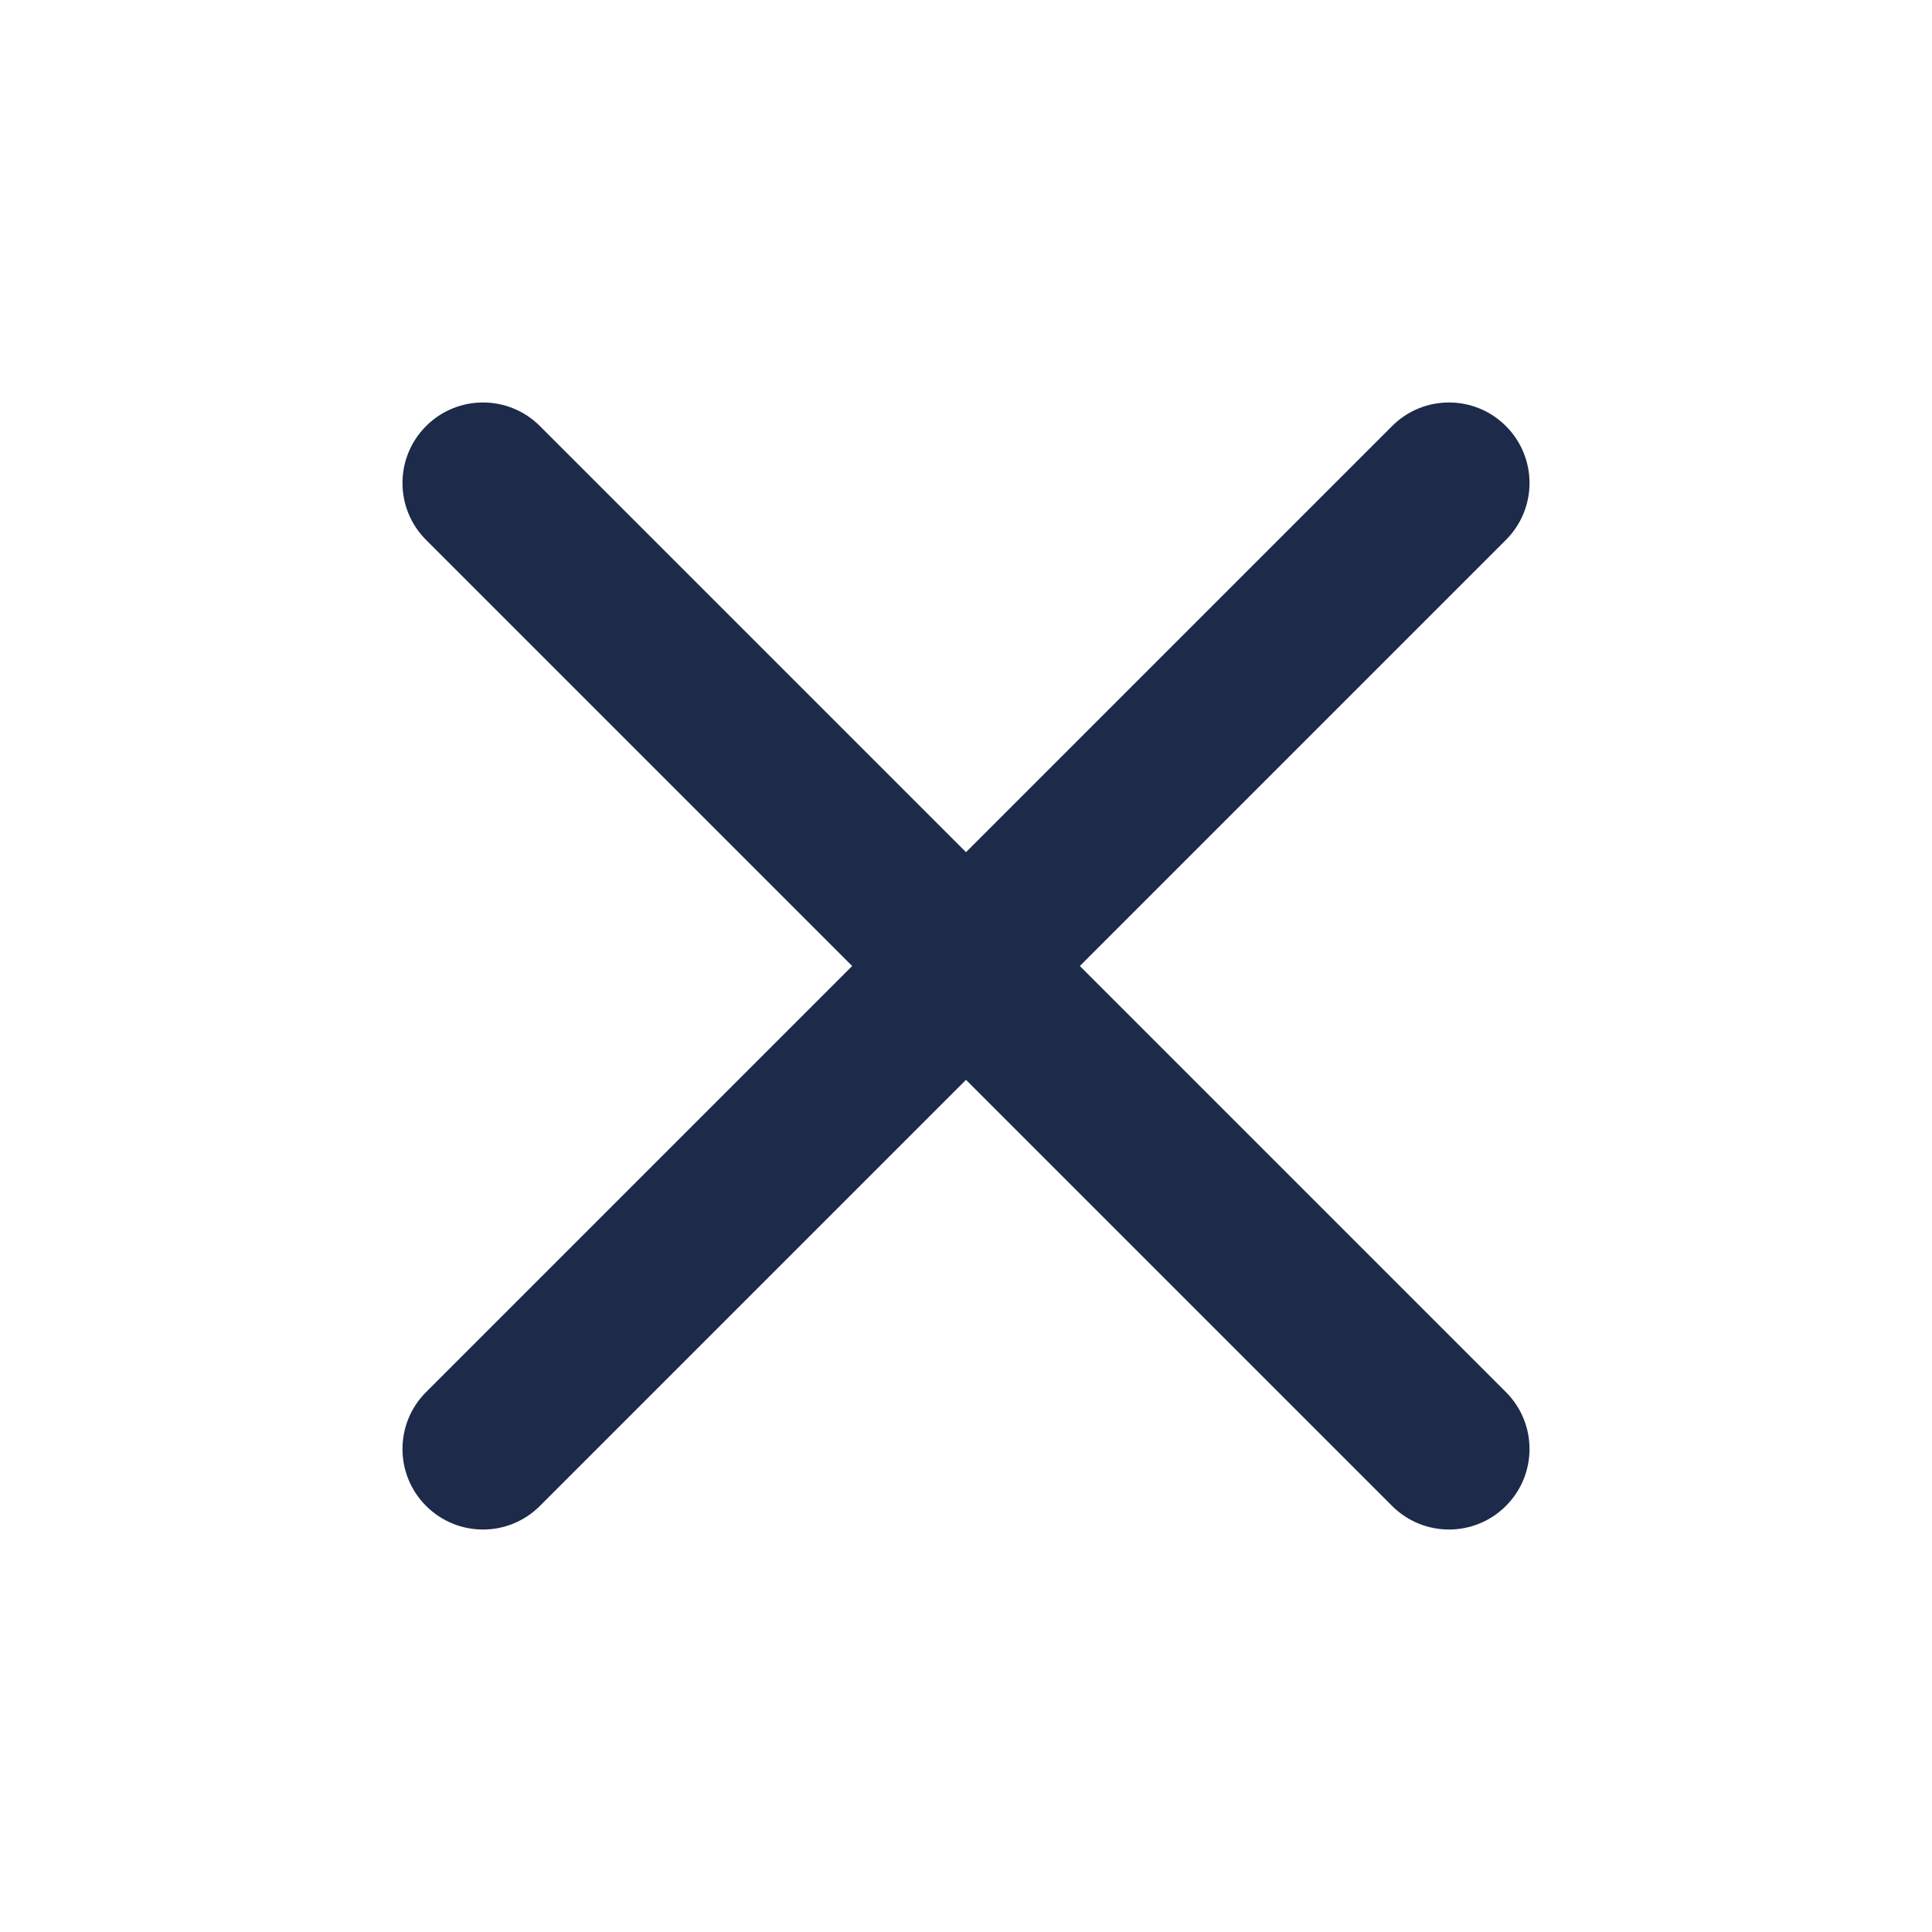
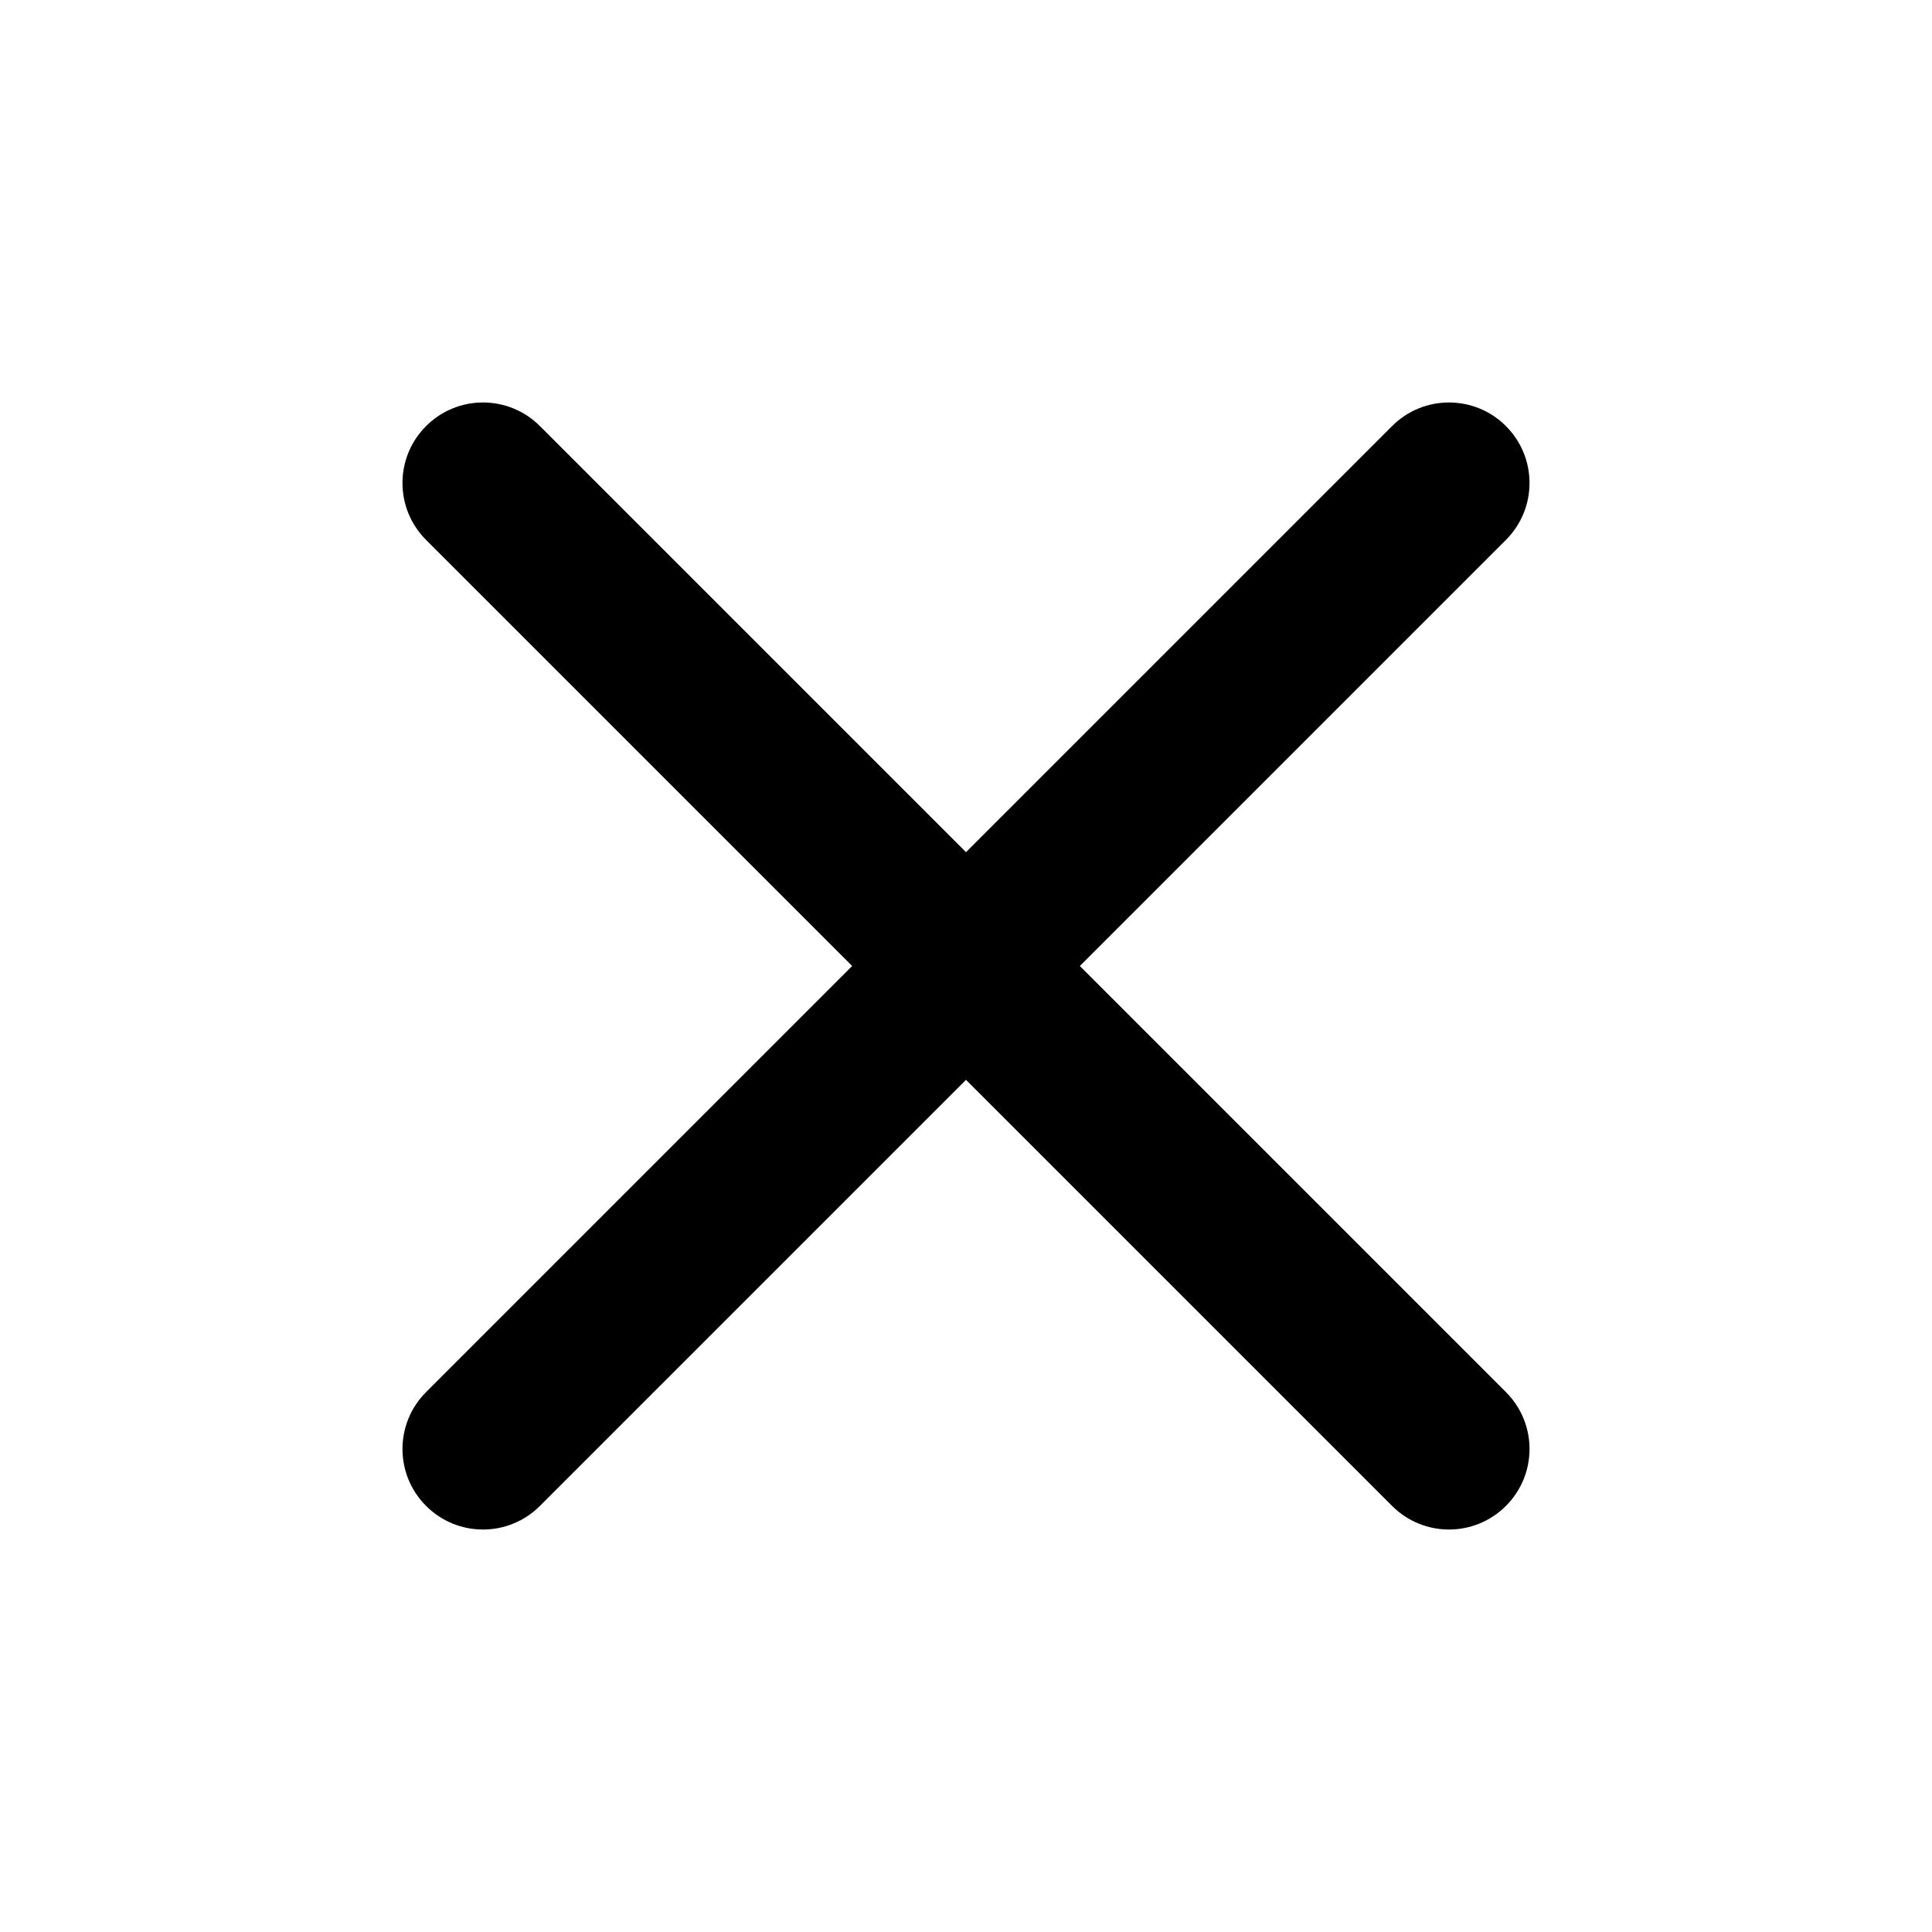
<svg xmlns="http://www.w3.org/2000/svg" width="800px" height="800px" viewBox="0 0 24 24" fill="none">
  <g id="SVGRepo_bgCarrier" stroke-width="0" />
  <g id="SVGRepo_tracerCarrier" stroke-linecap="round" stroke-linejoin="round" />
  <g id="SVGRepo_iconCarrier">
-     <path fill-rule="evenodd" clip-rule="evenodd" d="M5.293 5.293C5.683 4.902 6.317 4.902 6.707 5.293L12 10.586L17.293 5.293C17.683 4.902 18.317 4.902 18.707 5.293C19.098 5.683 19.098 6.317 18.707 6.707L13.414 12L18.707 17.293C19.098 17.683 19.098 18.317 18.707 18.707C18.317 19.098 17.683 19.098 17.293 18.707L12 13.414L6.707 18.707C6.317 19.098 5.683 19.098 5.293 18.707C4.902 18.317 4.902 17.683 5.293 17.293L10.586 12L5.293 6.707C4.902 6.317 4.902 5.683 5.293 5.293Z" fill="#1d2a49" />
+     <path fill-rule="evenodd" clip-rule="evenodd" d="M5.293 5.293C5.683 4.902 6.317 4.902 6.707 5.293L12 10.586L17.293 5.293C17.683 4.902 18.317 4.902 18.707 5.293C19.098 5.683 19.098 6.317 18.707 6.707L13.414 12L18.707 17.293C19.098 17.683 19.098 18.317 18.707 18.707C18.317 19.098 17.683 19.098 17.293 18.707L12 13.414L6.707 18.707C6.317 19.098 5.683 19.098 5.293 18.707C4.902 18.317 4.902 17.683 5.293 17.293L10.586 12L5.293 6.707C4.902 6.317 4.902 5.683 5.293 5.293Z" fill="currentColor" />
  </g>
</svg>
